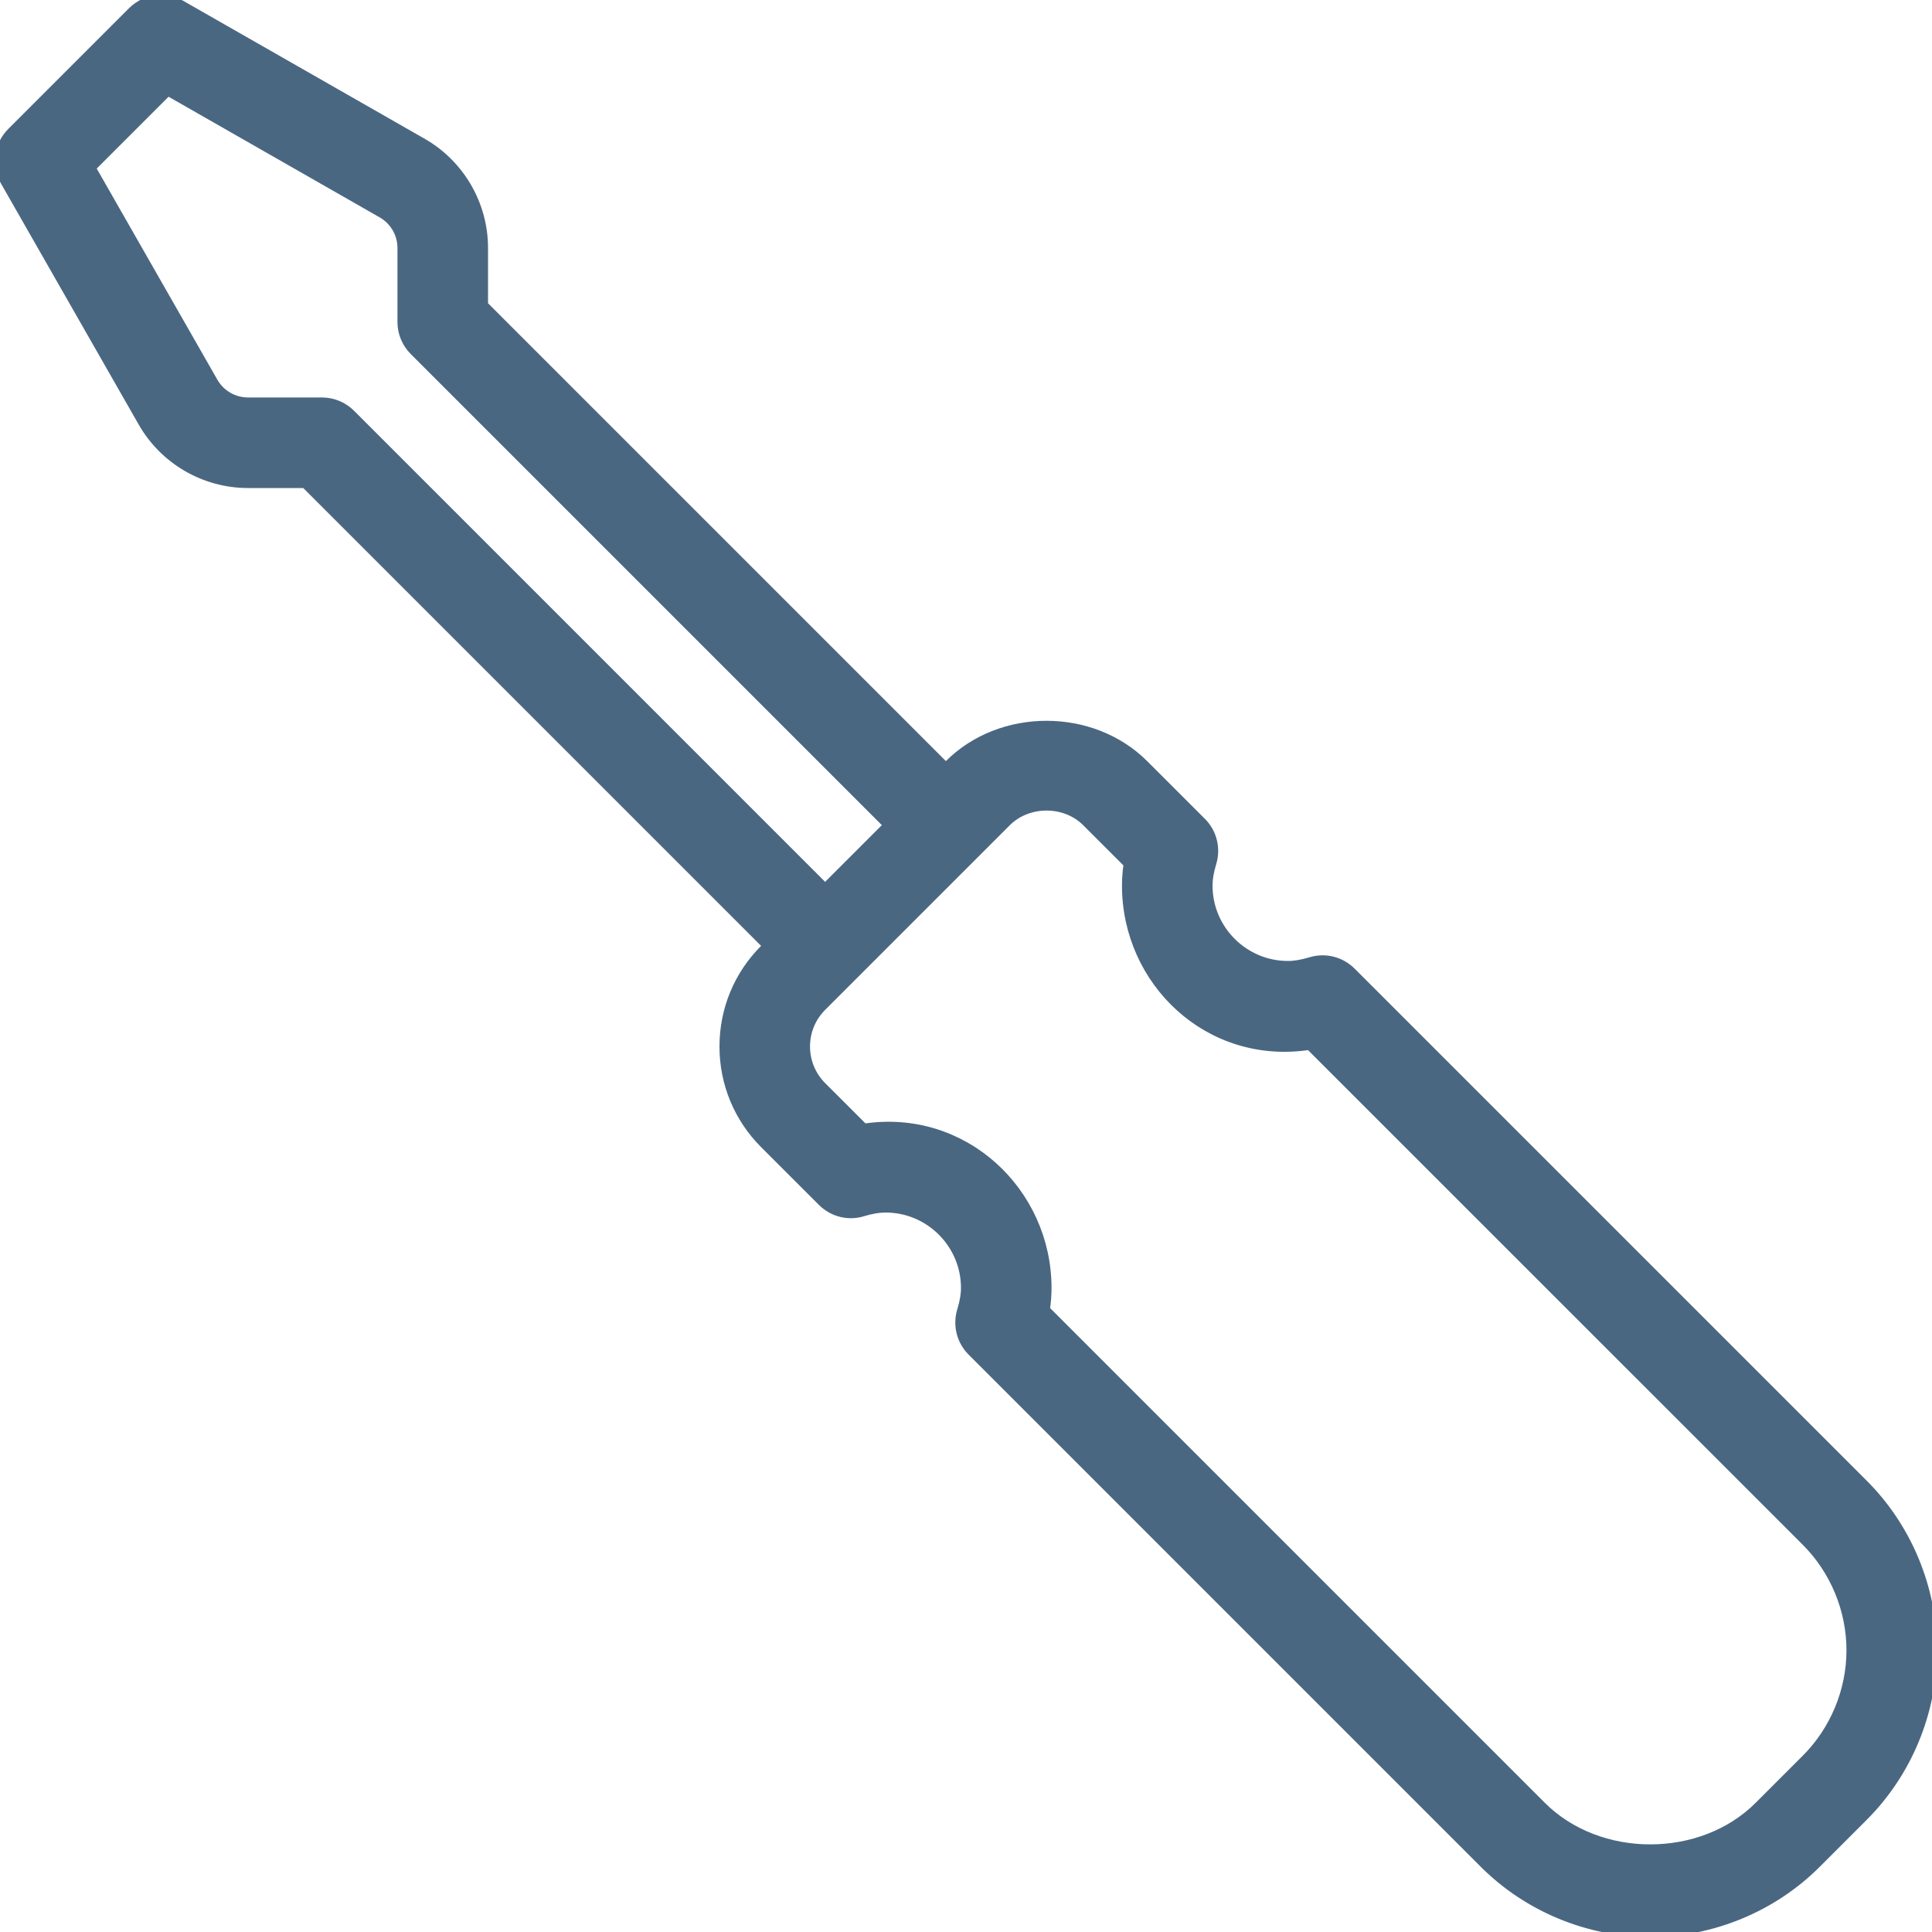
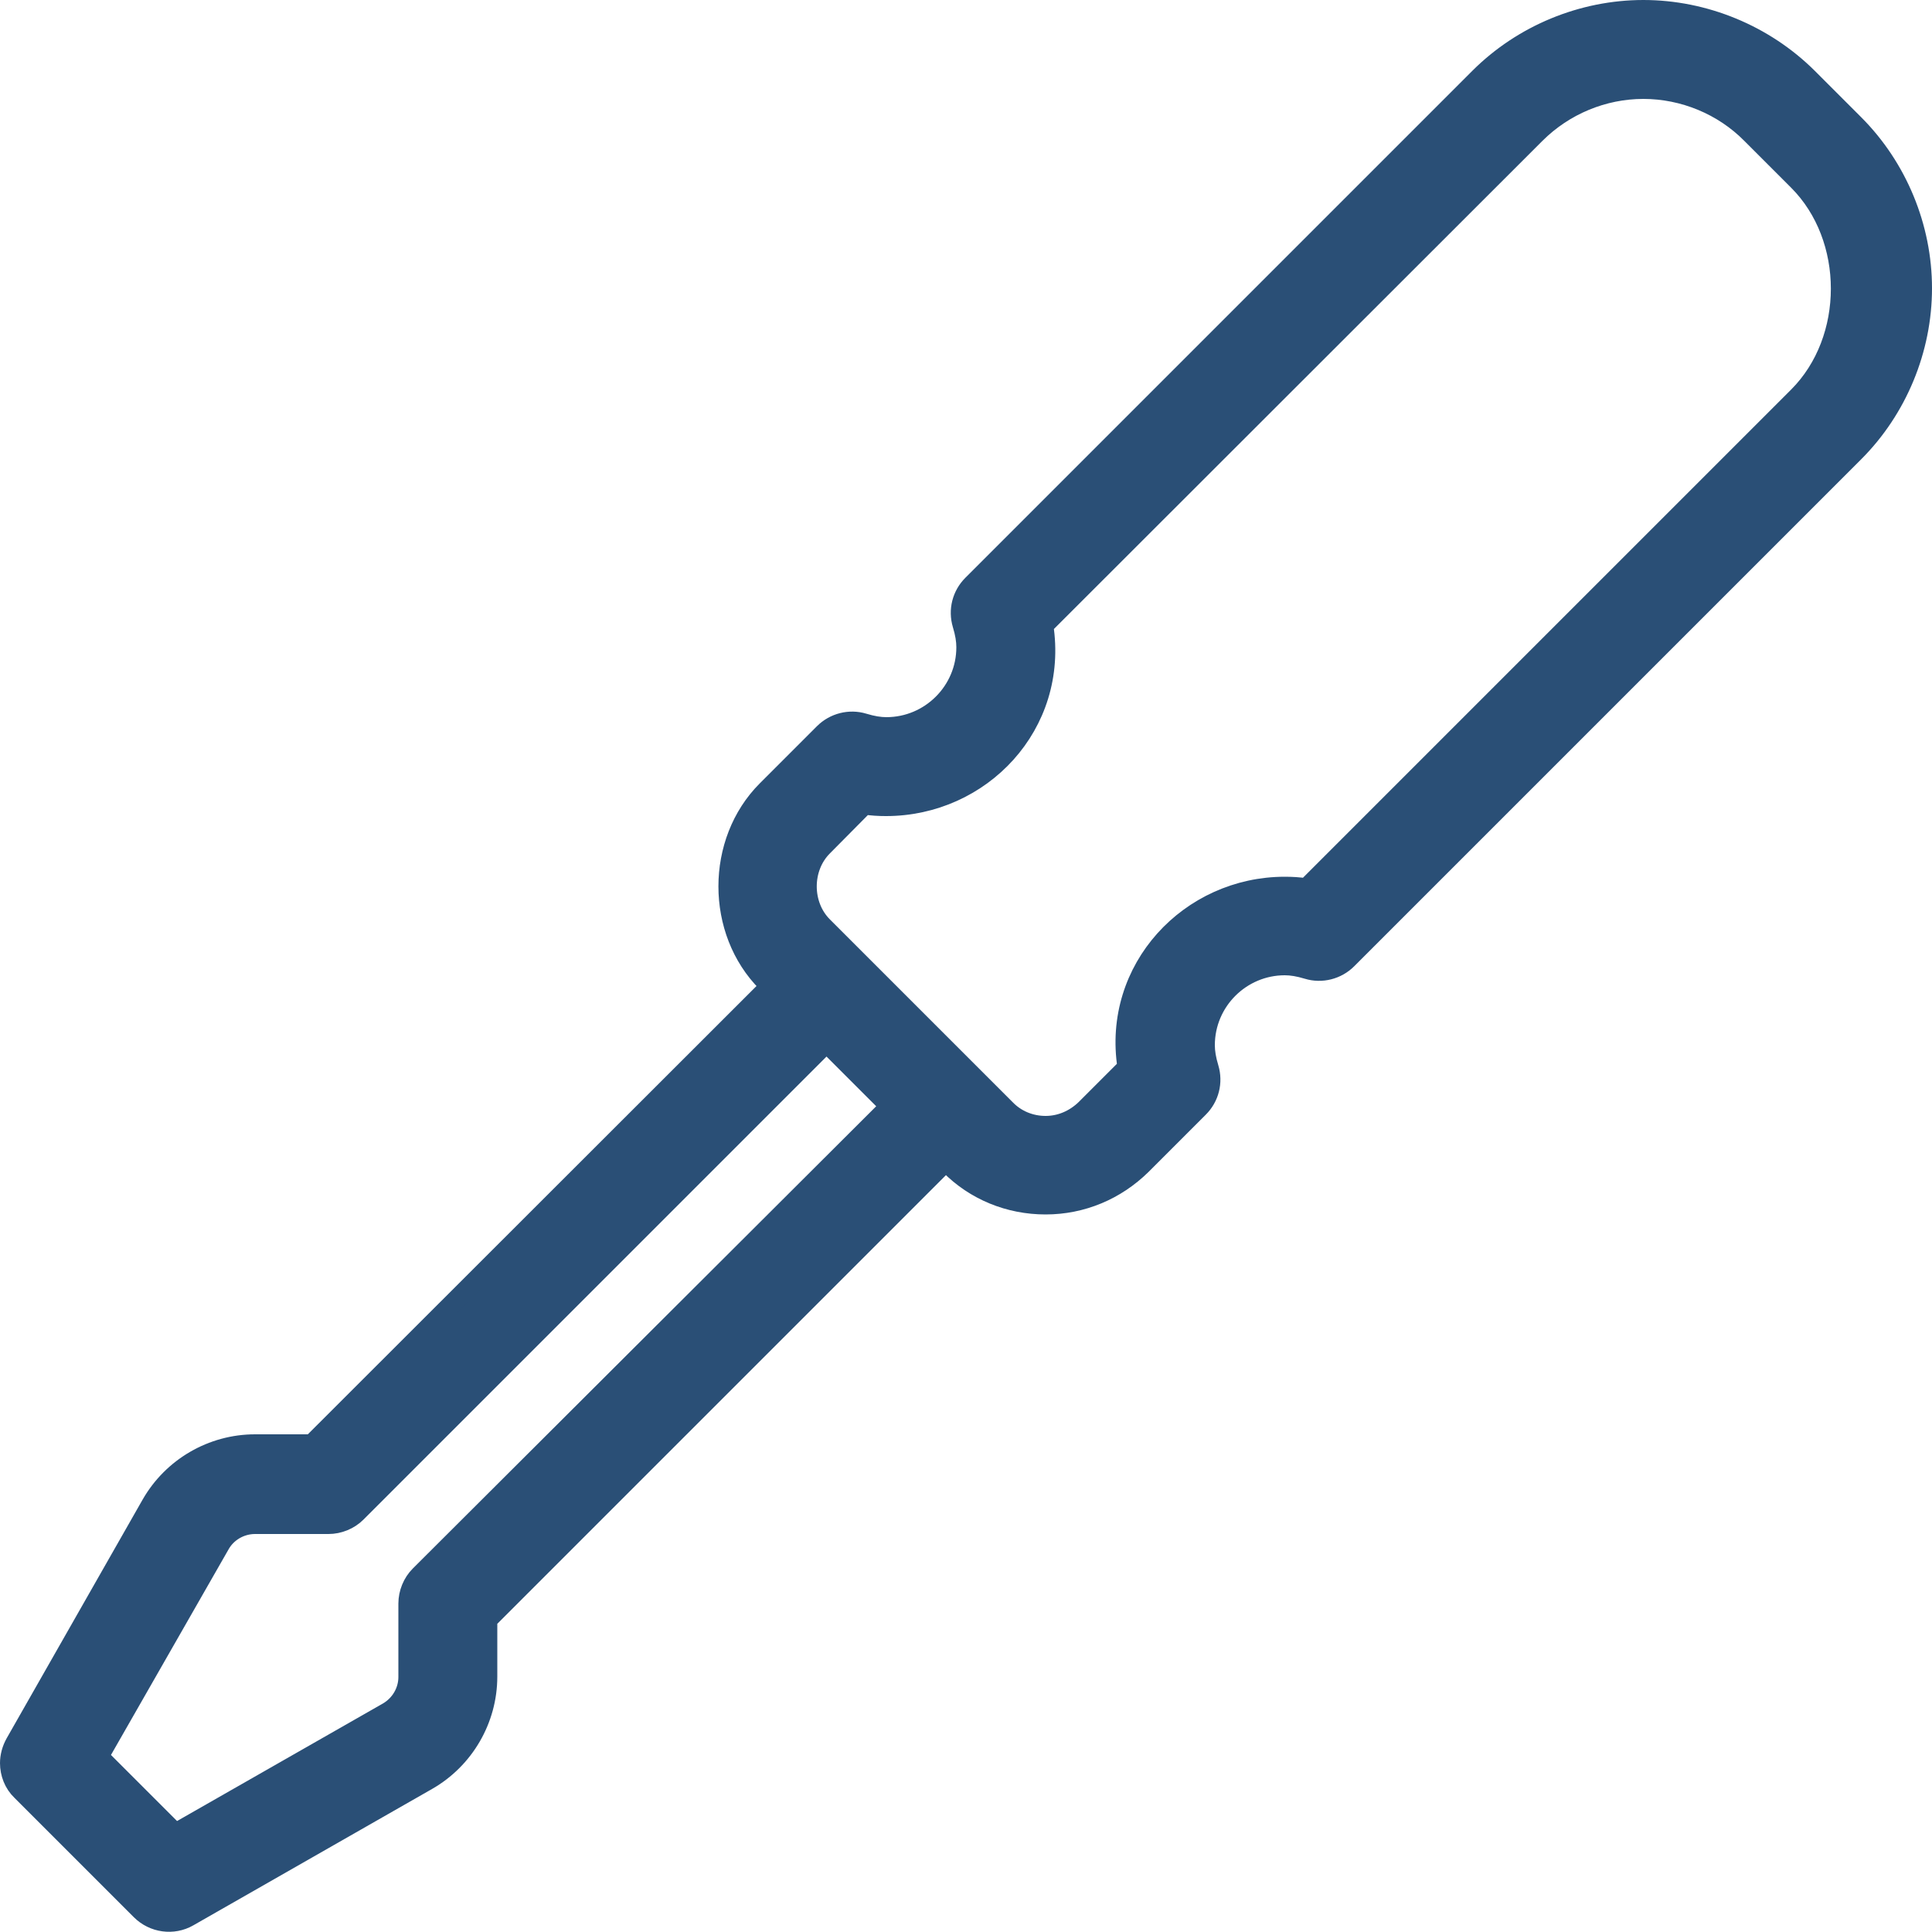
- <svg xmlns="http://www.w3.org/2000/svg" viewBox="0 0 512 512" id="Layer_1" overflow="hidden">
+ <svg xmlns="http://www.w3.org/2000/svg" version="1.1" id="Layer_1" x="0px" y="0px" viewBox="0 0 500 500" style="enable-background:new 0 0 500 500;" xml:space="preserve">
+   <style type="text/css">
+ 	.st0{fill:#2A4F76;stroke:#2A4F76;stroke-width:5;}
+ </style>
  <g>
    <g>
-       <path d="M493.792 393.375 358.042 257.635C355.271 254.864 351.198 253.812 347.438 254.958 345.073 255.666 343.136 256 341.334 256 329.574 256 320.001 246.427 320.001 234.667 320.001 232.865 320.334 230.927 321.043 228.573 322.178 224.813 321.158 220.729 318.376 217.948L303.095 202.677C289.355 188.917 265.345 188.906 251.585 202.667L250.668 203.584 128 80.917 128 65.709C128 54.261 121.823 43.615 111.875 37.928L47.959 1.407C46.282 0.439 44.435-0.011 42.605 0 39.864 0.016 37.162 1.083 35.125 3.125L3.125 35.125C-0.281 38.521-0.979 43.781 1.406 47.958L37.927 111.875C43.615 121.823 54.271 128 65.719 128L80.917 128 203.584 250.667 202.678 251.573C195.793 258.448 192.001 267.594 192.001 277.333 192.001 287.062 195.793 296.208 202.668 303.083L217.96 318.364C220.752 321.156 224.814 322.197 228.564 321.041 230.929 320.333 232.866 319.999 234.668 319.999 246.428 319.999 256.001 329.572 256.001 341.332 256.001 343.134 255.668 345.061 254.959 347.405 253.813 351.165 254.844 355.259 257.626 358.04L393.376 493.79C404.948 505.365 420.969 512 437.334 512 453.699 512 469.719 505.365 481.292 493.792L493.792 481.292C505.365 469.719 512 453.698 512 437.334 512 420.97 505.365 404.948 493.792 393.375ZM92.875 109.792C90.875 107.792 88.167 106.667 85.333 106.667L65.719 106.667C61.896 106.667 58.344 104.604 56.448 101.292L23.969 44.448 44.448 23.969 101.281 56.448C104.604 58.344 106.666 61.896 106.666 65.708L106.666 85.333C106.666 88.166 107.791 90.875 109.791 92.875L235.583 218.667 218.666 235.584 92.875 109.792ZM478.709 466.209 466.209 478.709C451.001 493.917 423.667 493.917 408.459 478.709L276.875 347.125C277.188 345.156 277.333 343.229 277.333 341.333 277.333 315.916 255.281 295.031 228.885 299.125L217.75 288C214.906 285.146 213.333 281.365 213.333 277.333 213.333 273.301 214.896 269.51 217.75 266.666L266.667 217.749C272.375 212.061 282.313 212.041 288 217.749L299.125 228.864C298.823 230.843 298.667 232.77 298.667 234.666 298.657 260.072 320.469 281.041 347.115 276.874L478.709 408.457C486.313 416.061 490.667 426.582 490.667 437.332 490.667 448.082 486.313 458.604 478.709 466.209Z" stroke="#4A6782" stroke-width="2.667" fill="#4A6782" />
+       <path class="st0" d="M382.8,20.1L251.6,151.3c-2.7,2.7-3.7,6.6-2.6,10.3c0.7,2.3,1,4.2,1,5.9c0,11.4-9.3,20.6-20.6,20.6    c-1.7,0-3.6-0.3-5.9-1c-3.6-1.1-7.6-0.1-10.3,2.6l-14.8,14.8c-13.3,13.3-13.3,36.5,0,49.8l0.9,0.9L80.7,373.7H66    c-11.1,0-21.4,6-26.9,15.6L3.9,451.1c-0.9,1.6-1.4,3.4-1.4,5.2c0,2.6,1,5.3,3,7.2l30.9,30.9c3.3,3.3,8.4,4,12.4,1.7l61.8-35.3    c9.6-5.5,15.6-15.8,15.6-26.9v-14.7l118.6-118.6l0.9,0.9c6.6,6.7,15.5,10.3,24.9,10.3c9.4,0,18.2-3.7,24.9-10.3l14.8-14.8    c2.7-2.7,3.7-6.6,2.6-10.3c-0.7-2.3-1-4.2-1-5.9c0-11.4,9.3-20.6,20.6-20.6c1.7,0,3.6,0.3,5.9,1c3.6,1.1,7.6,0.1,10.3-2.6    l131.2-131.2c11.2-11.2,17.6-26.7,17.6-42.5c0-15.8-6.4-31.3-17.6-42.5l-12.1-12.1C456.6,8.9,441.1,2.5,425.3,2.5    C409.5,2.5,394,8.9,382.8,20.1z M108.6,407.7c-1.9,1.9-3,4.6-3,7.3v19c0,3.7-2,7.1-5.2,9l-55,31.4l-19.8-19.8l31.4-54.9    c1.8-3.2,5.3-5.2,9-5.2h19c2.7,0,5.4-1.1,7.3-3l121.6-121.6l16.4,16.4L108.6,407.7z M453.2,34.7l12.1,12.1    c14.7,14.7,14.7,41.1,0,55.8L338.1,229.8c-1.9-0.3-3.8-0.4-5.6-0.4c-24.6,0-44.8,21.3-40.8,46.8L280.9,287    c-2.8,2.7-6.4,4.3-10.3,4.3c-3.9,0-7.6-1.5-10.3-4.3L213,239.7c-5.5-5.5-5.5-15.1,0-20.6l10.7-10.8c1.9,0.3,3.8,0.4,5.6,0.4    c24.6,0,44.8-21.1,40.8-46.8L397.4,34.7c7.4-7.4,17.5-11.6,27.9-11.6S445.9,27.3,453.2,34.7z" />
    </g>
  </g>
-   <g />
-   <g />
-   <g />
-   <g />
-   <g />
-   <g />
-   <g />
-   <g />
-   <g />
-   <g />
-   <g />
-   <g />
-   <g />
-   <g />
-   <g />
</svg>
